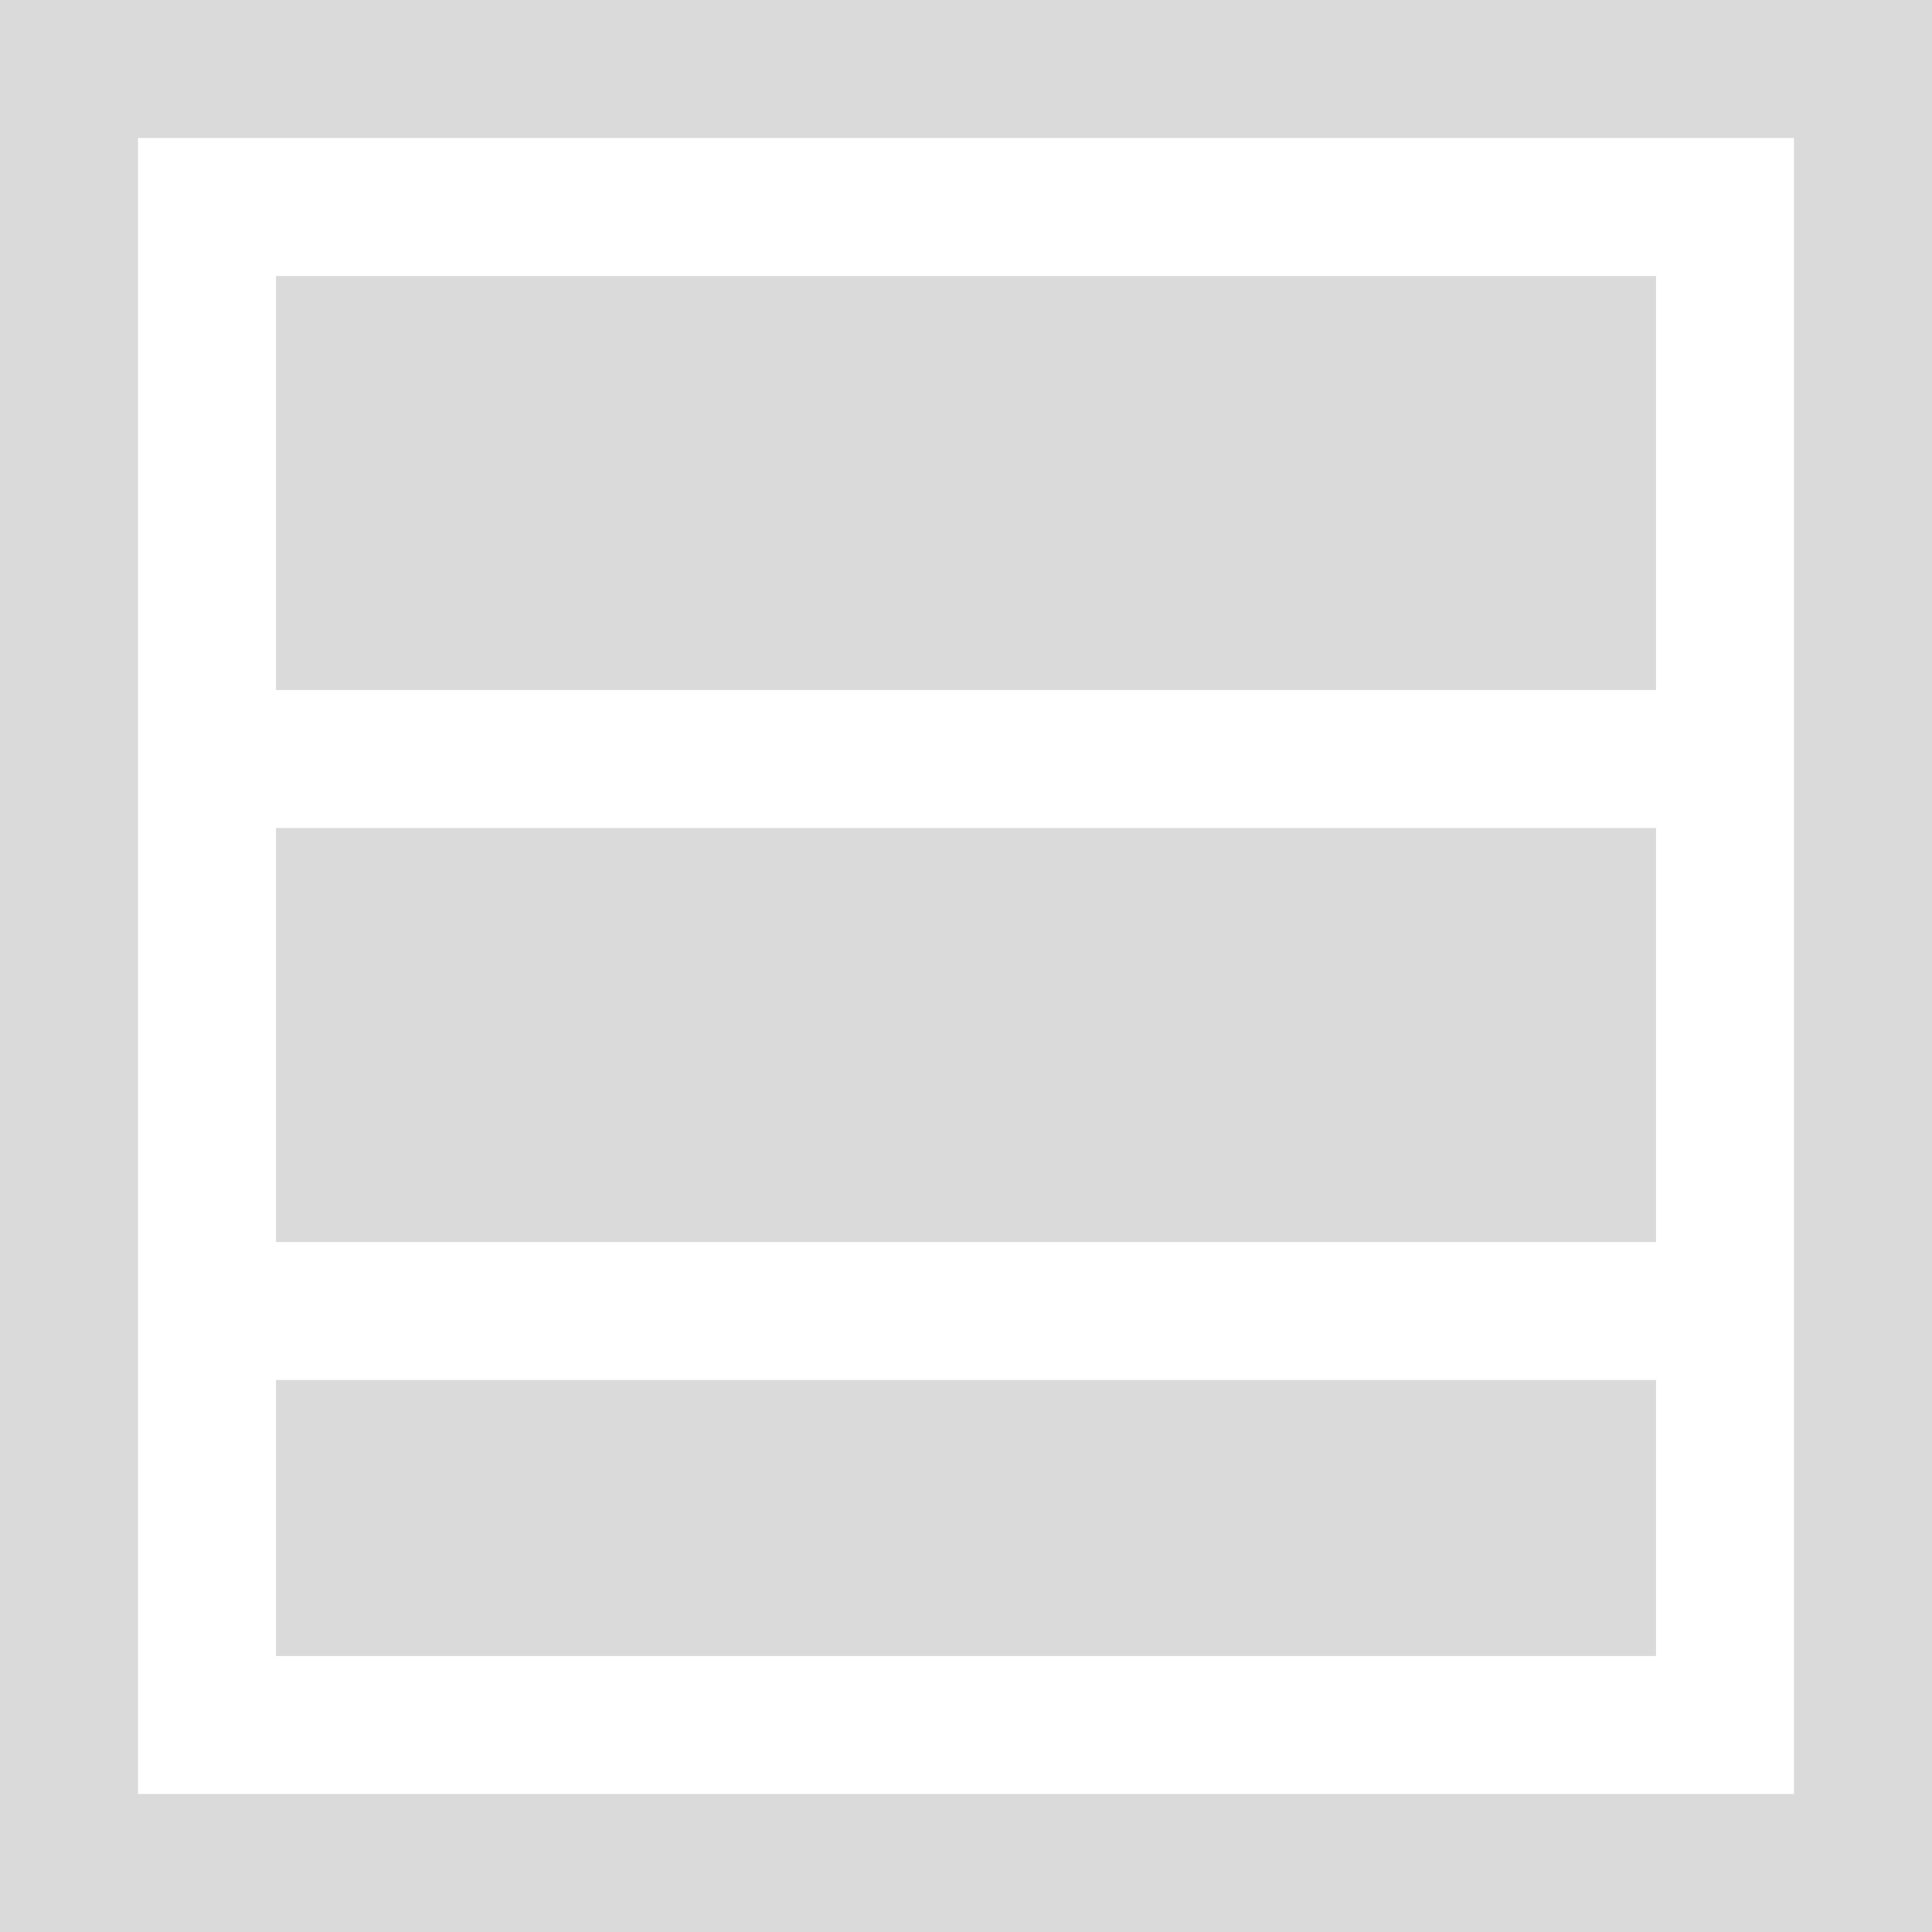
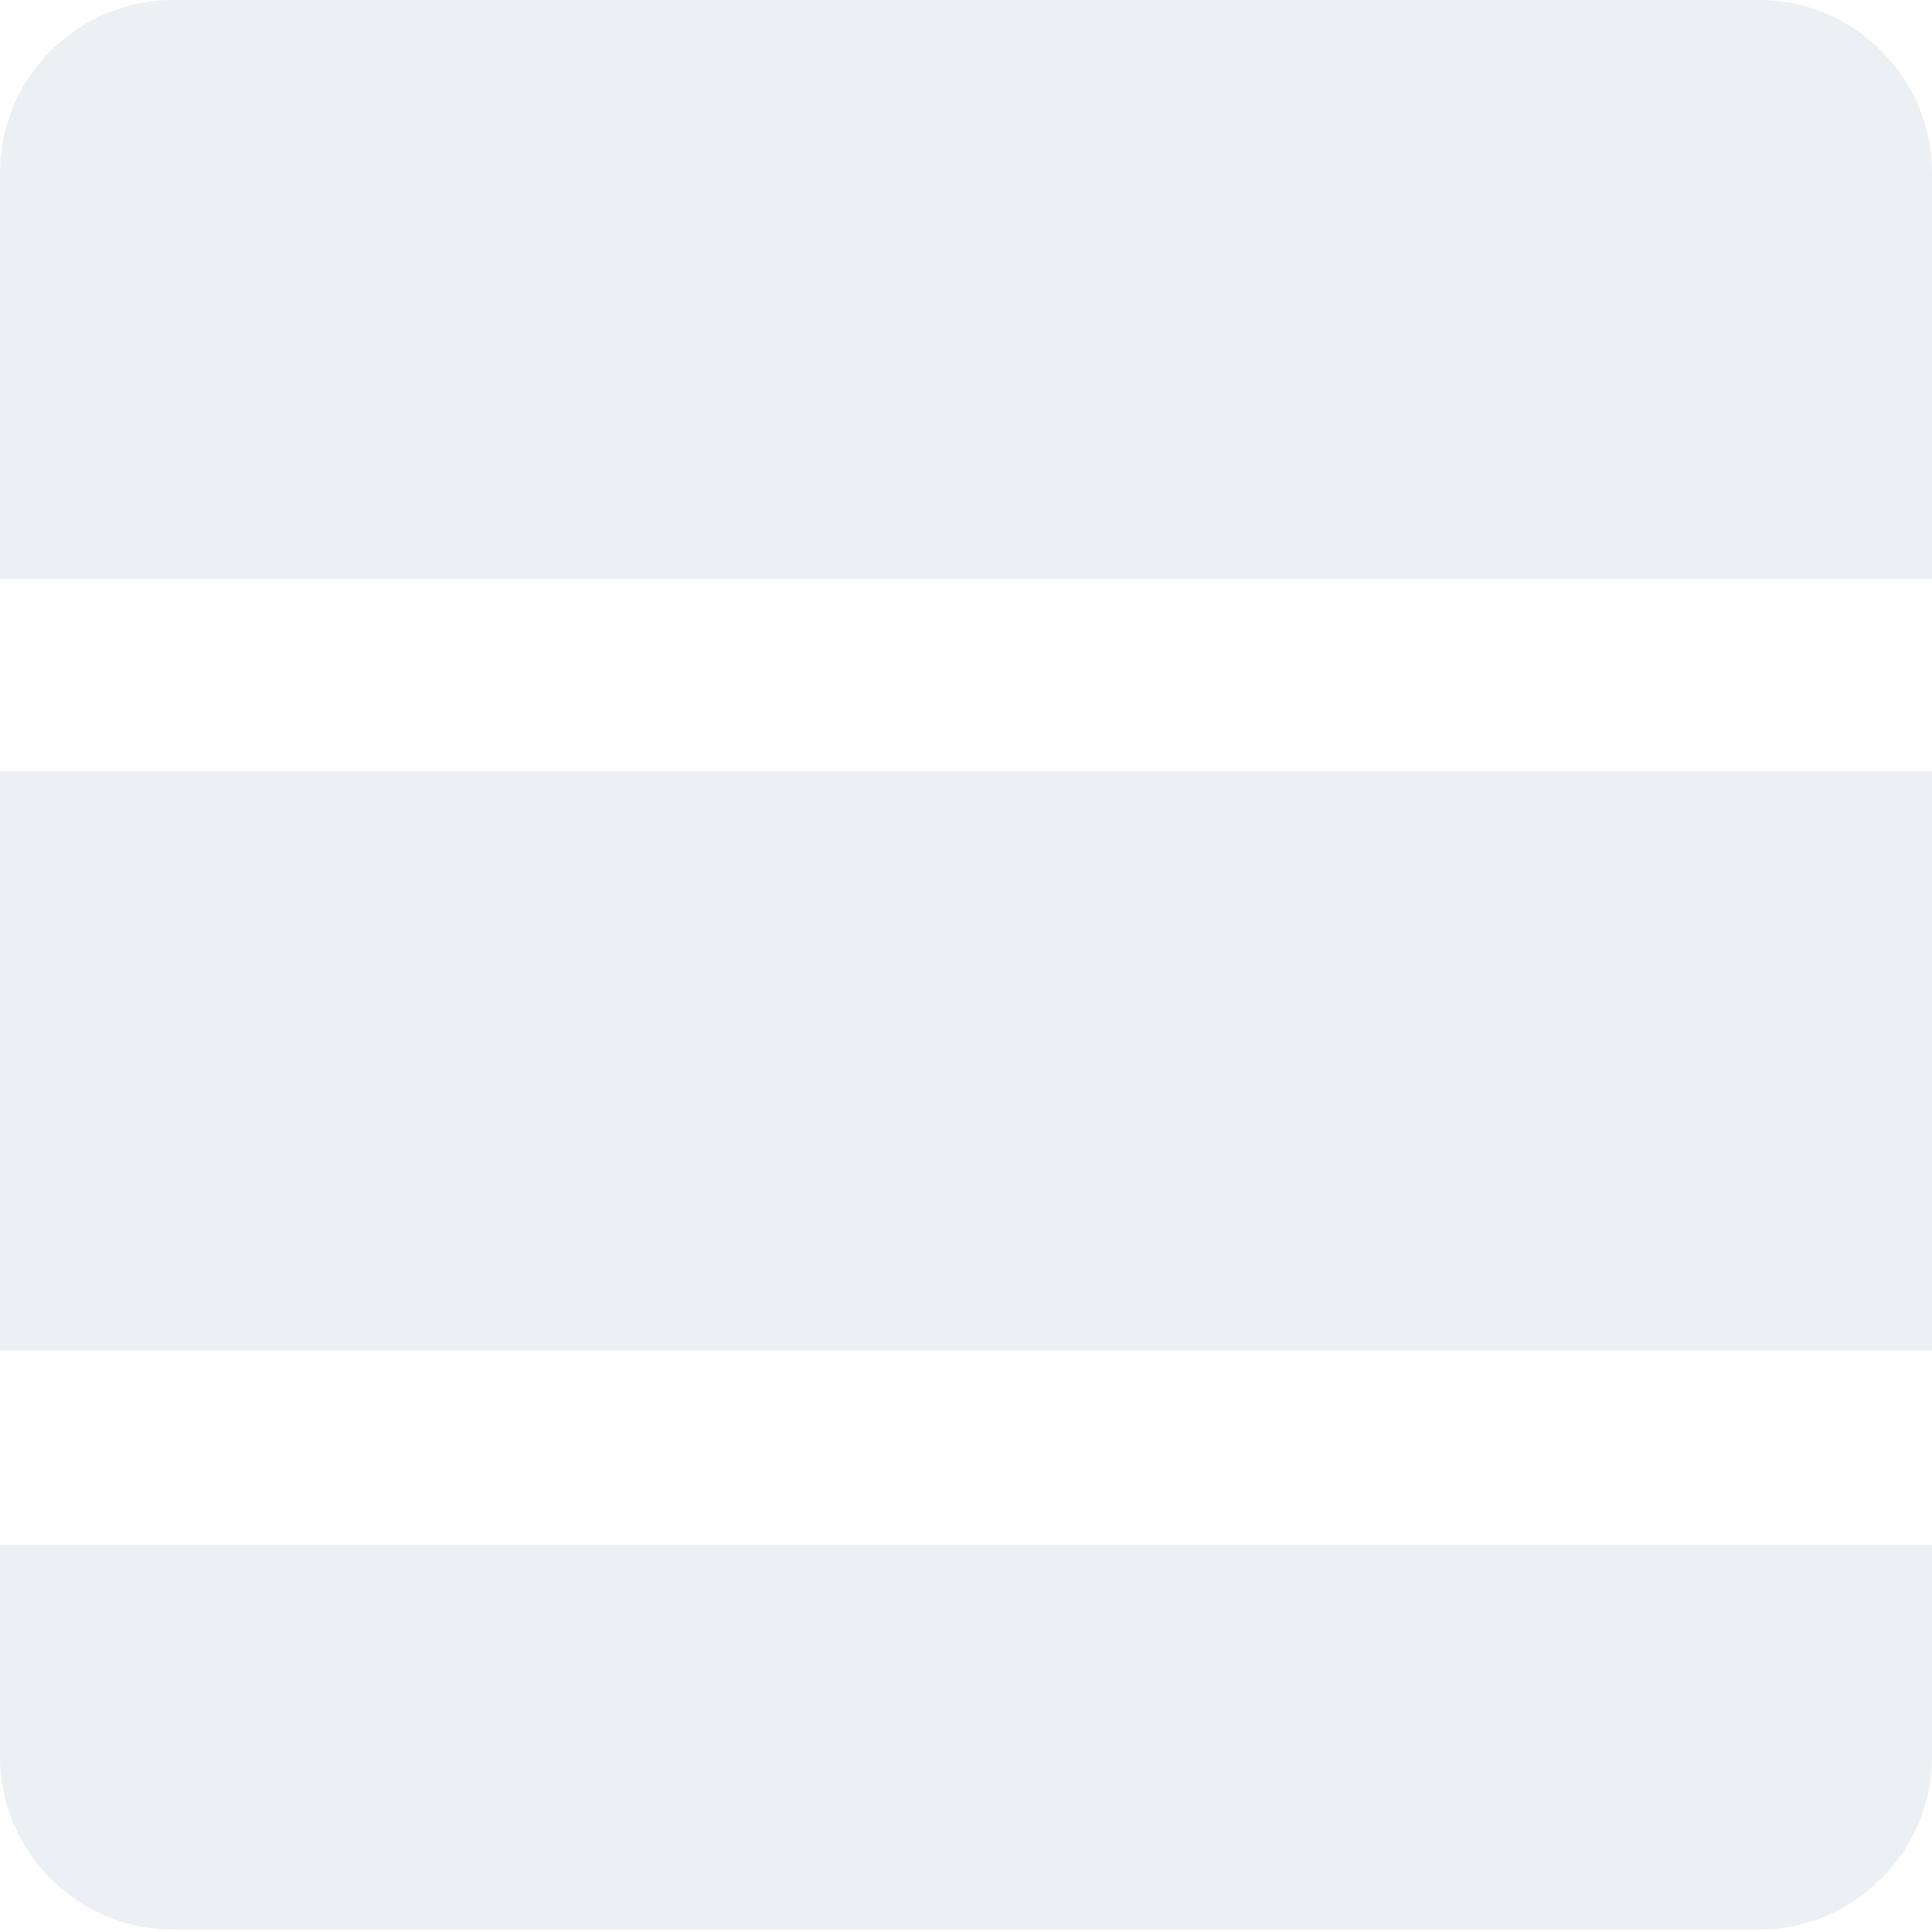
- <svg xmlns="http://www.w3.org/2000/svg" version="1.1" id="Ebene_1" x="0px" y="0px" width="79.37px" height="79.37px" viewBox="0 0 79.37 79.37" enable-background="new 0 0 79.37 79.37" xml:space="preserve">
-   <g>
-     <path fill="#DADADA" d="M0,0v79.37h79.37V0H0z M73.701,73.701H5.669V5.669h68.031V73.701z" />
-     <rect x="11.339" y="34.016" fill="#DADADA" width="56.693" height="17.008" />
-     <rect x="11.339" y="11.339" fill="#DADADA" width="56.693" height="17.008" />
-     <rect x="11.339" y="56.693" fill="#DADADA" width="56.693" height="11.339" />
-   </g>
+ <svg xmlns="http://www.w3.org/2000/svg" version="1.1" id="Ebene_1" x="0px" y="0px" viewBox="0 0 79.4 79.4" enable-background="new 0 0 79.4 79.4" xml:space="preserve">
+   <path fill="#ECEFF4" d="M0,63.5v8.7c0,3.9,3.2,7.1,7.1,7.1l-7.1,0h79.4l-7.1,0c3.9,0,7.1-3.2,7.1-7.1l0,7.1V63.5H0z" />
+   <rect x="0" y="31.7" fill="#ECEFF4" width="79.4" height="23.8" />
+   <path fill="#ECEFF4" d="M79.4,7.1c0-3.9-3.2-7.1-7.1-7.1H7.1C3.2,0,0,3.2,0,7.1v16.7h79.4V0L79.4,7.1z" />
</svg>
